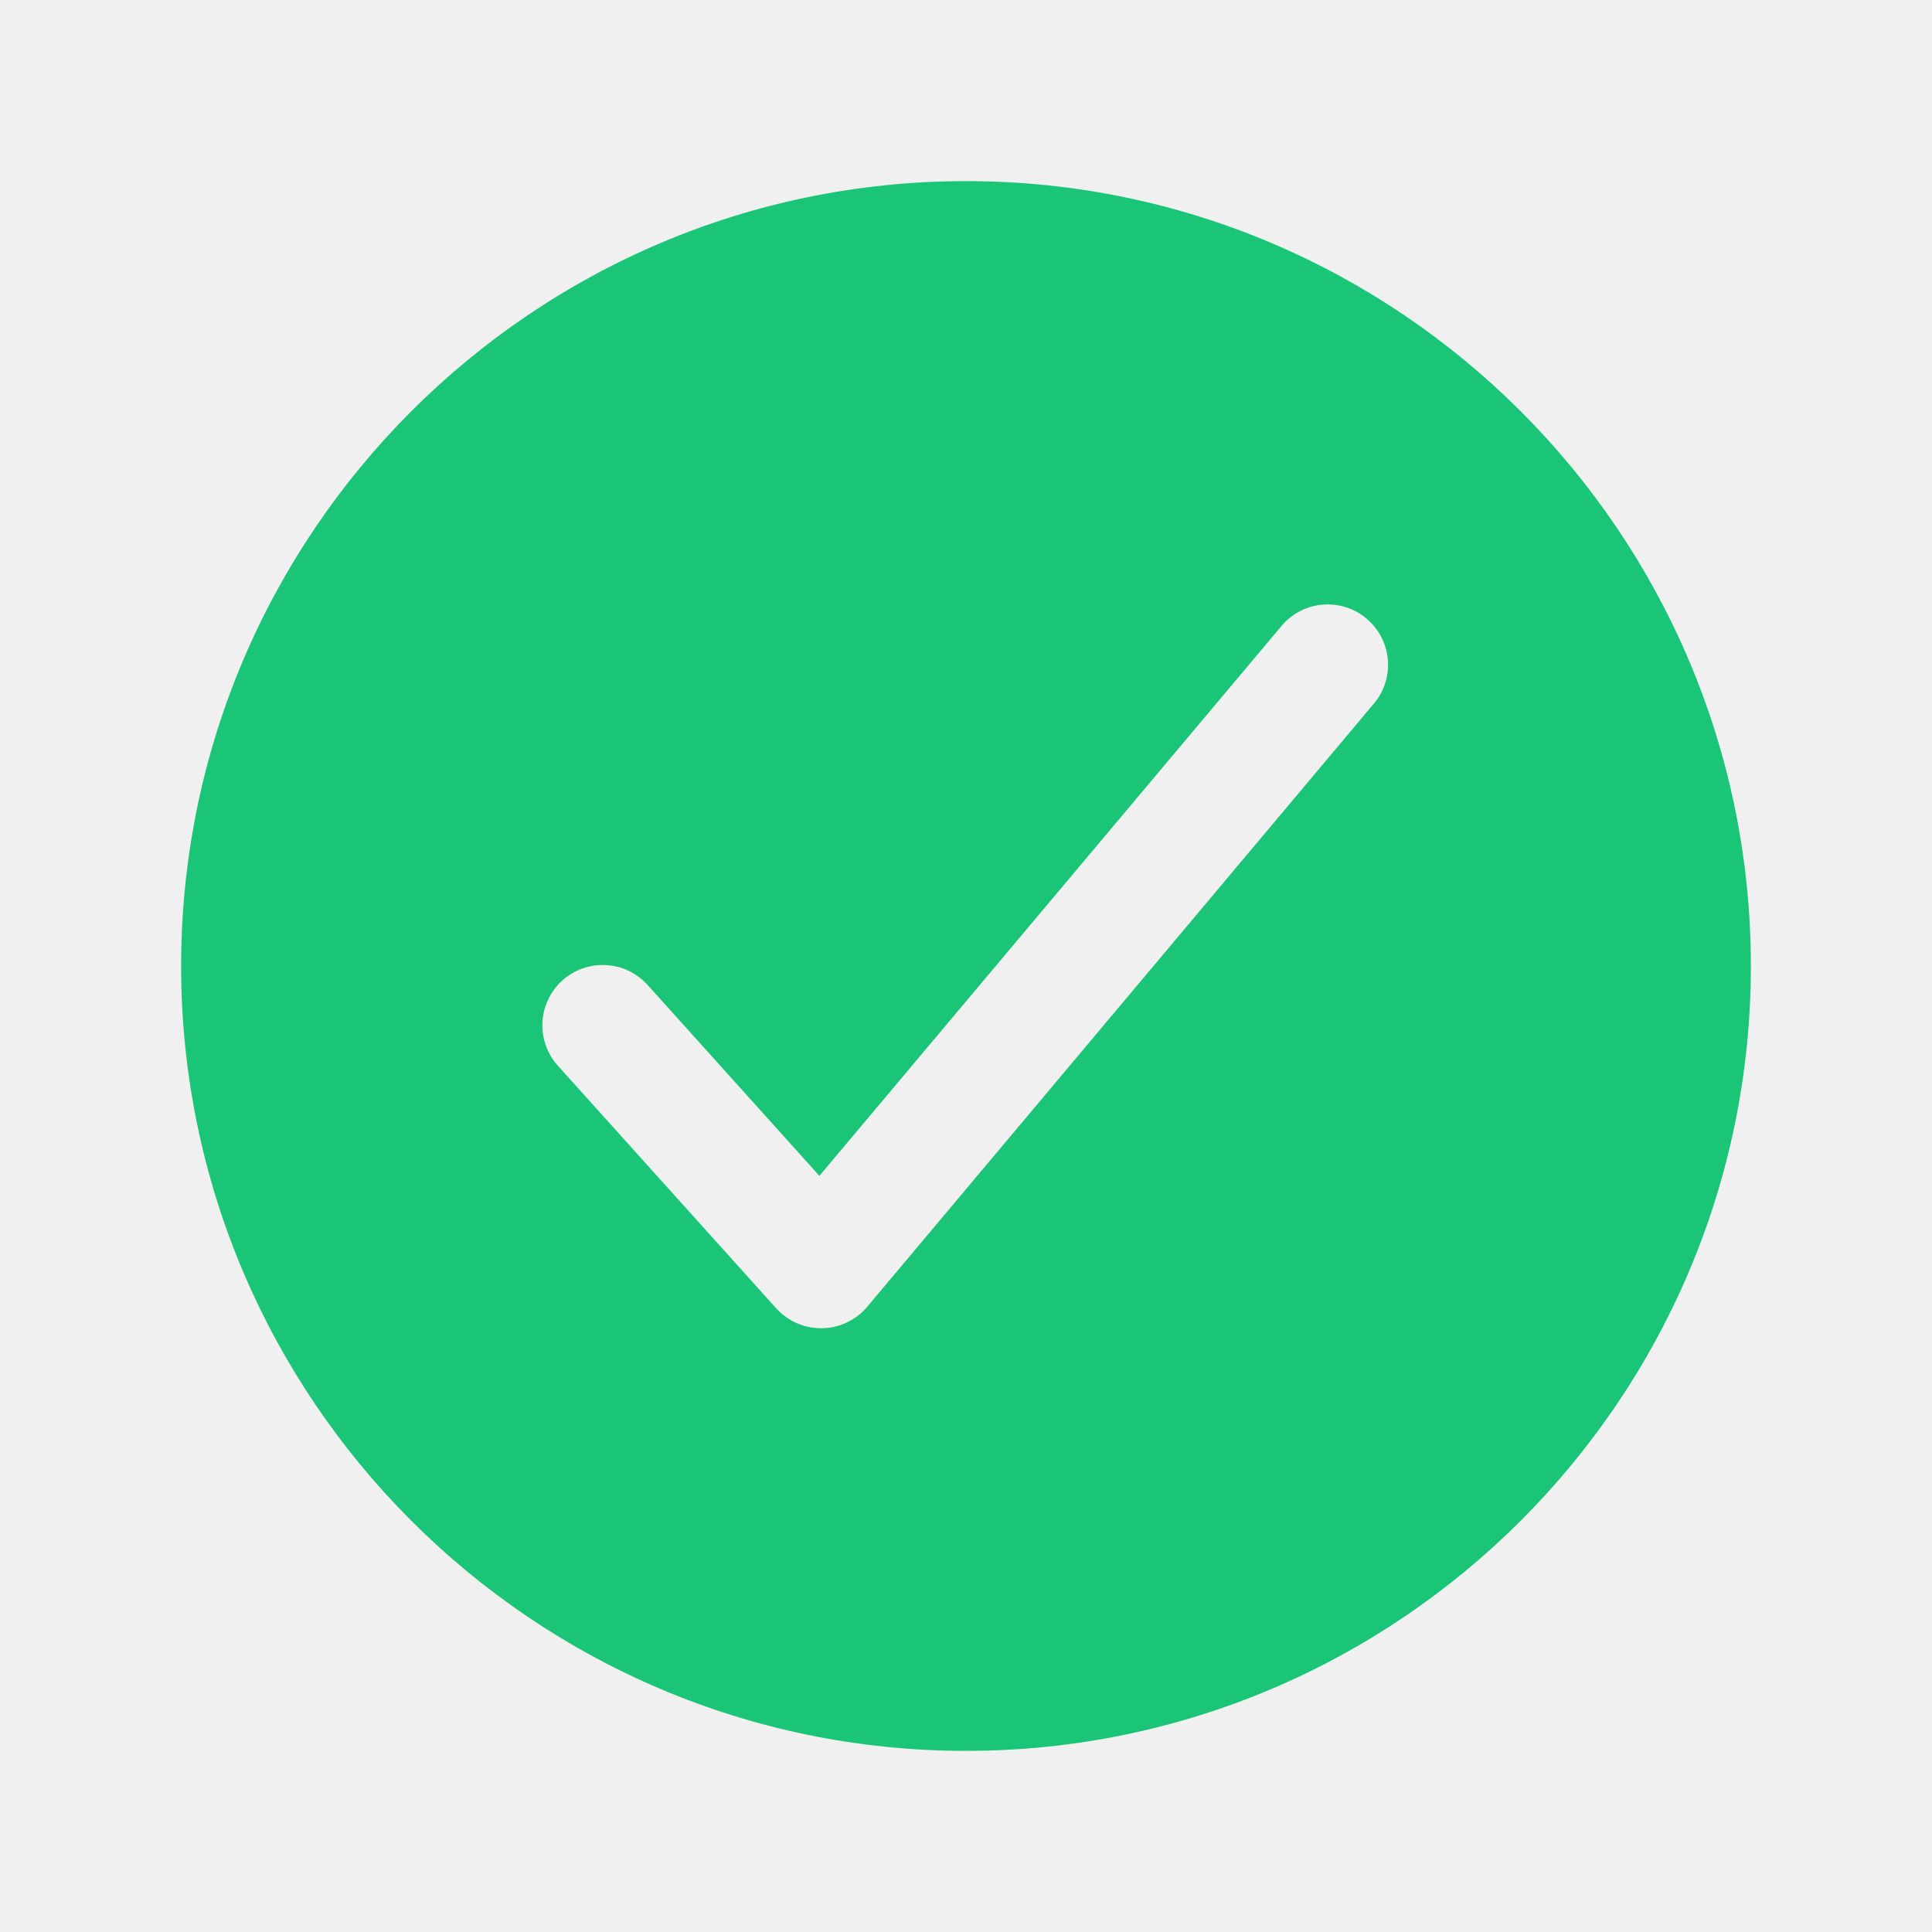
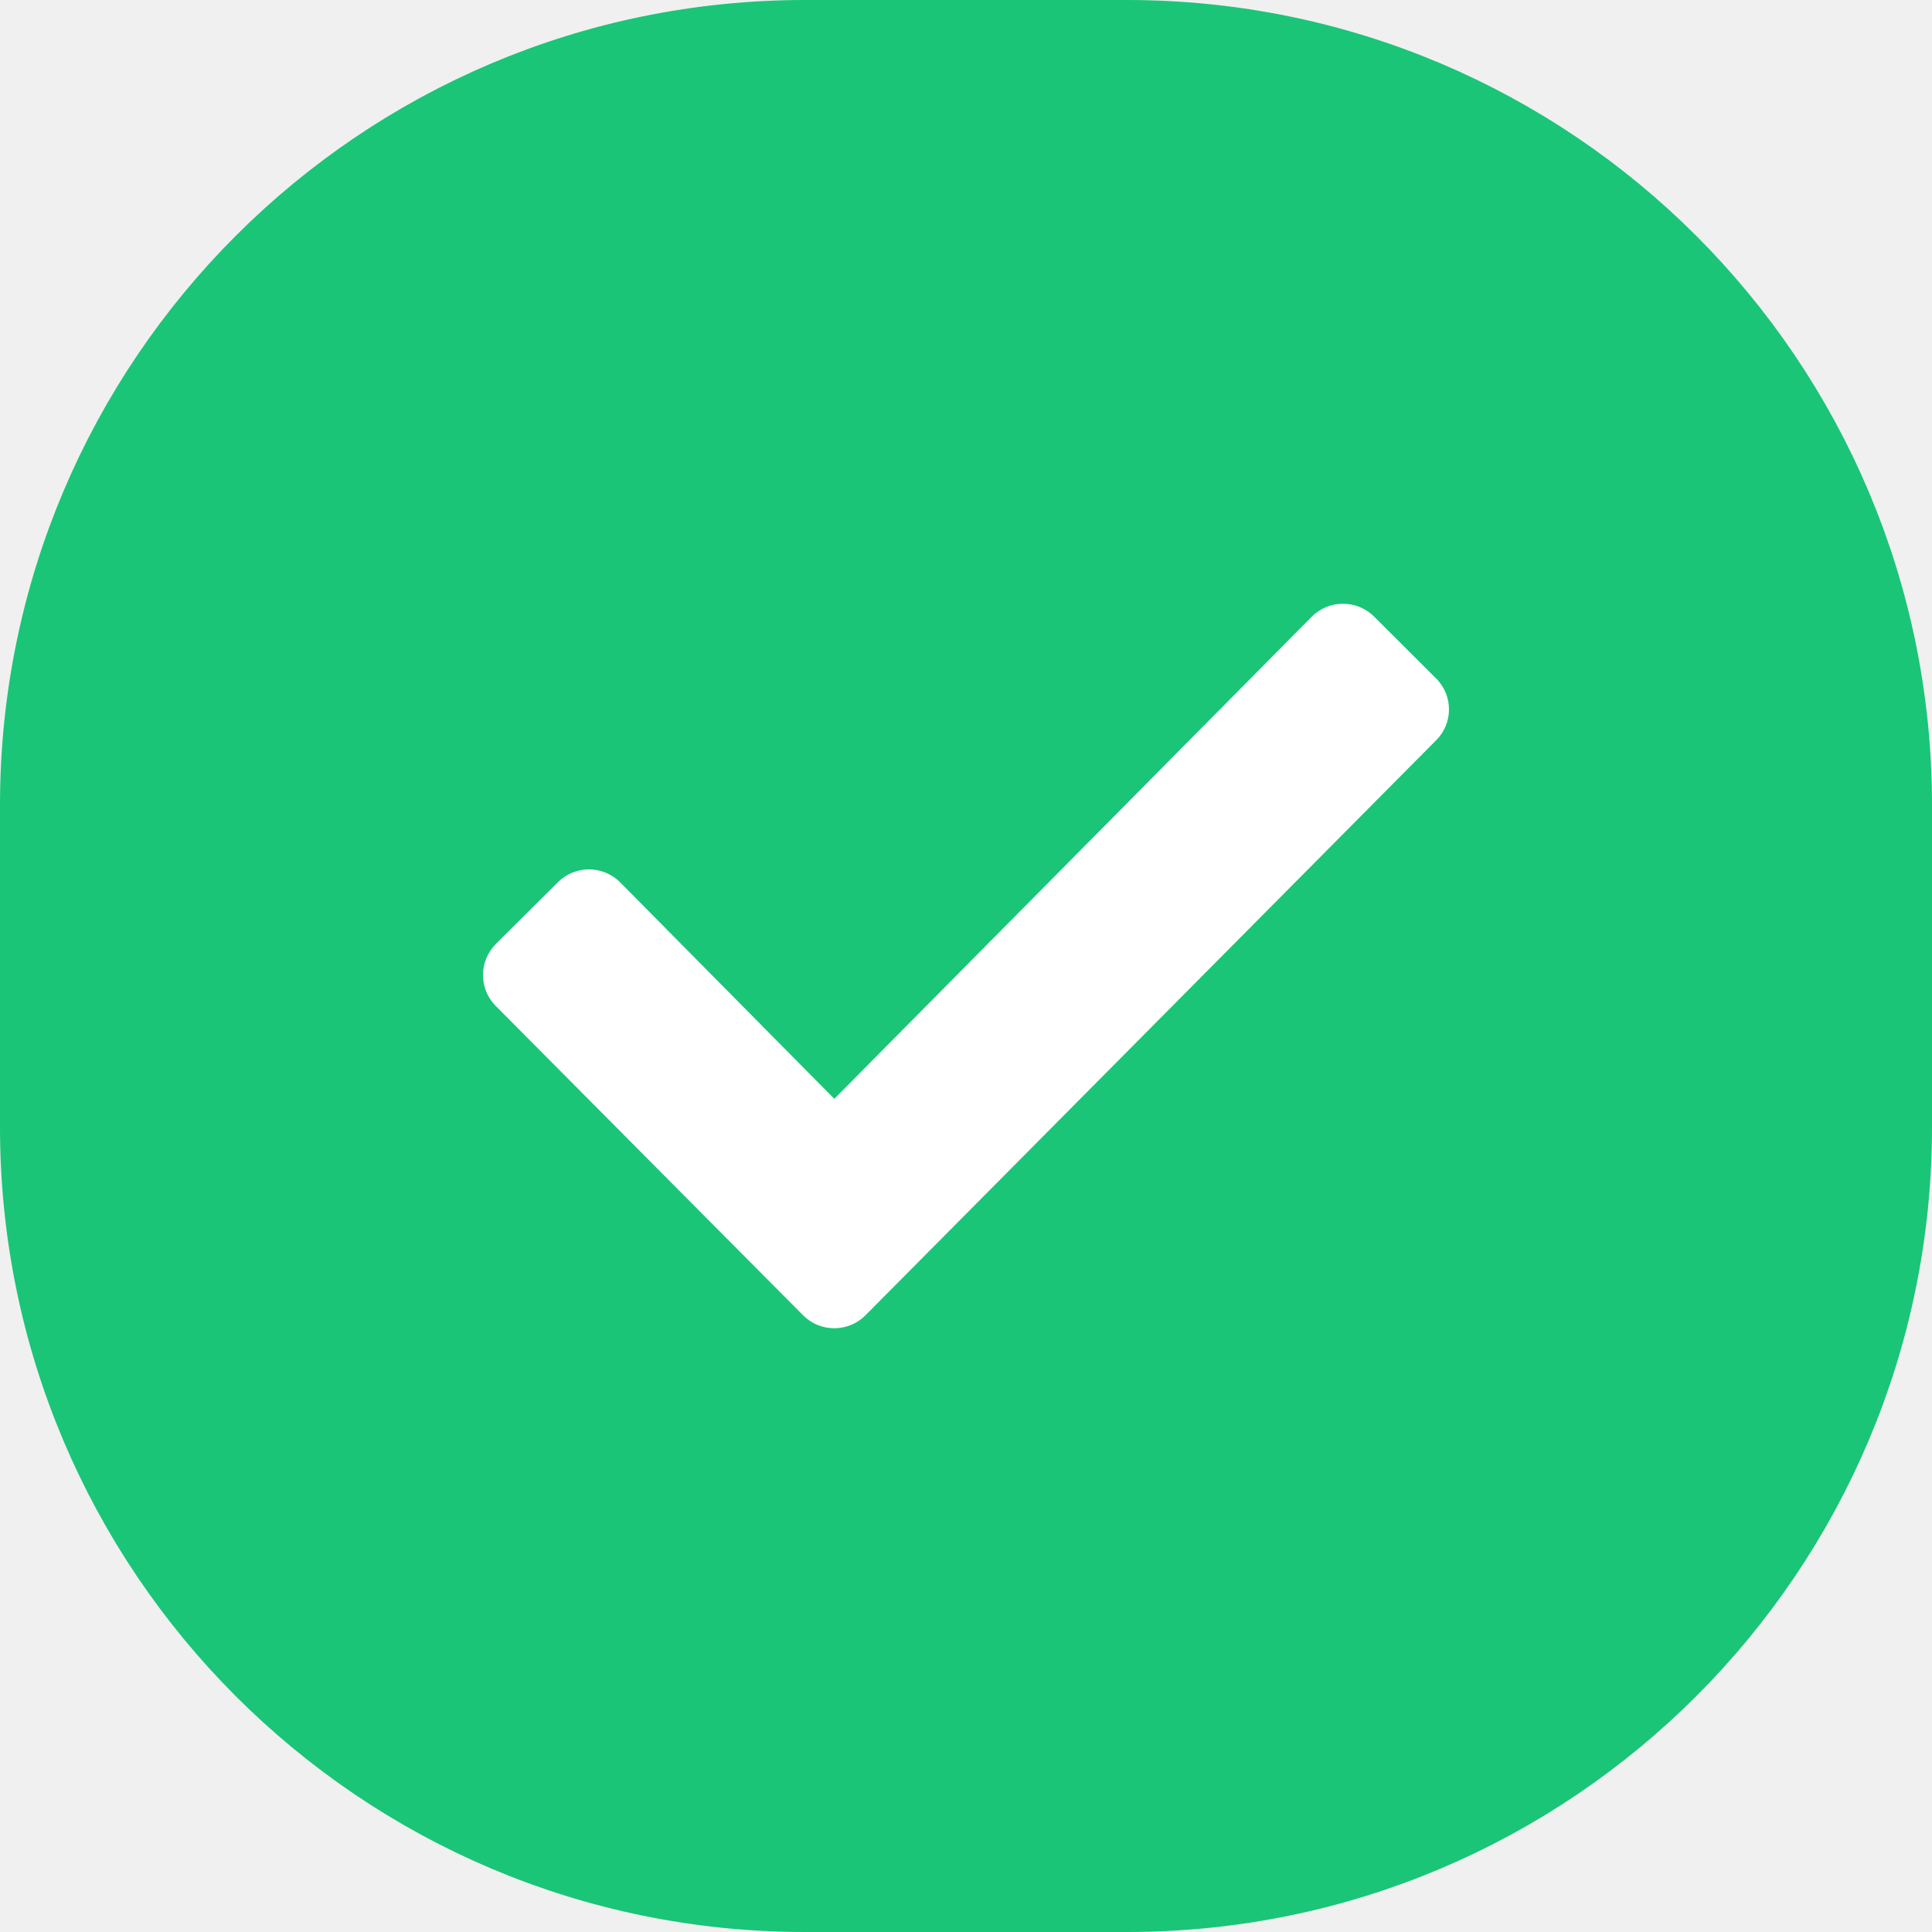
<svg xmlns="http://www.w3.org/2000/svg" width="24" height="24" viewBox="0 0 24 24" fill="none">
-   <path d="M12 2.25C6.624 2.25 2.25 6.624 2.25 12C2.25 17.376 6.624 21.75 12 21.75C17.376 21.75 21.75 17.376 21.75 12C21.75 6.624 17.376 2.25 12 2.25ZM17.074 8.732L10.774 16.232C10.705 16.315 10.619 16.381 10.522 16.427C10.425 16.474 10.319 16.498 10.212 16.5H10.199C10.094 16.5 9.99 16.478 9.894 16.435C9.798 16.392 9.712 16.33 9.642 16.252L6.942 13.252C6.873 13.179 6.82 13.093 6.785 12.999C6.75 12.906 6.734 12.806 6.738 12.706C6.742 12.606 6.766 12.508 6.809 12.418C6.851 12.328 6.911 12.246 6.986 12.18C7.06 12.113 7.147 12.061 7.241 12.029C7.336 11.996 7.436 11.982 7.536 11.989C7.635 11.995 7.733 12.021 7.822 12.066C7.912 12.111 7.991 12.173 8.056 12.248L10.179 14.607L15.926 7.768C16.055 7.619 16.237 7.526 16.433 7.511C16.63 7.495 16.825 7.557 16.975 7.684C17.126 7.811 17.221 7.992 17.24 8.188C17.258 8.384 17.199 8.58 17.074 8.732Z" fill="#1AC577" />
+   <rect x="0.5" y="0.5" width="23" height="23" rx="9.5" fill="#1AC577" stroke="#1AC577" />
+   <path fill-rule="evenodd" clip-rule="evenodd" d="M9.978 16.341L6.159 12.497C5.947 12.285 5.947 11.941 6.159 11.727L6.931 10.959C7.143 10.747 7.489 10.747 7.702 10.959L10.364 13.65L16.297 7.659C16.51 7.447 16.856 7.447 17.069 7.659L17.84 8.428C18.053 8.64 18.053 8.985 17.84 9.196L10.749 16.341C10.536 16.553 10.19 16.553 9.978 16.341Z" fill="white" />
</svg>
